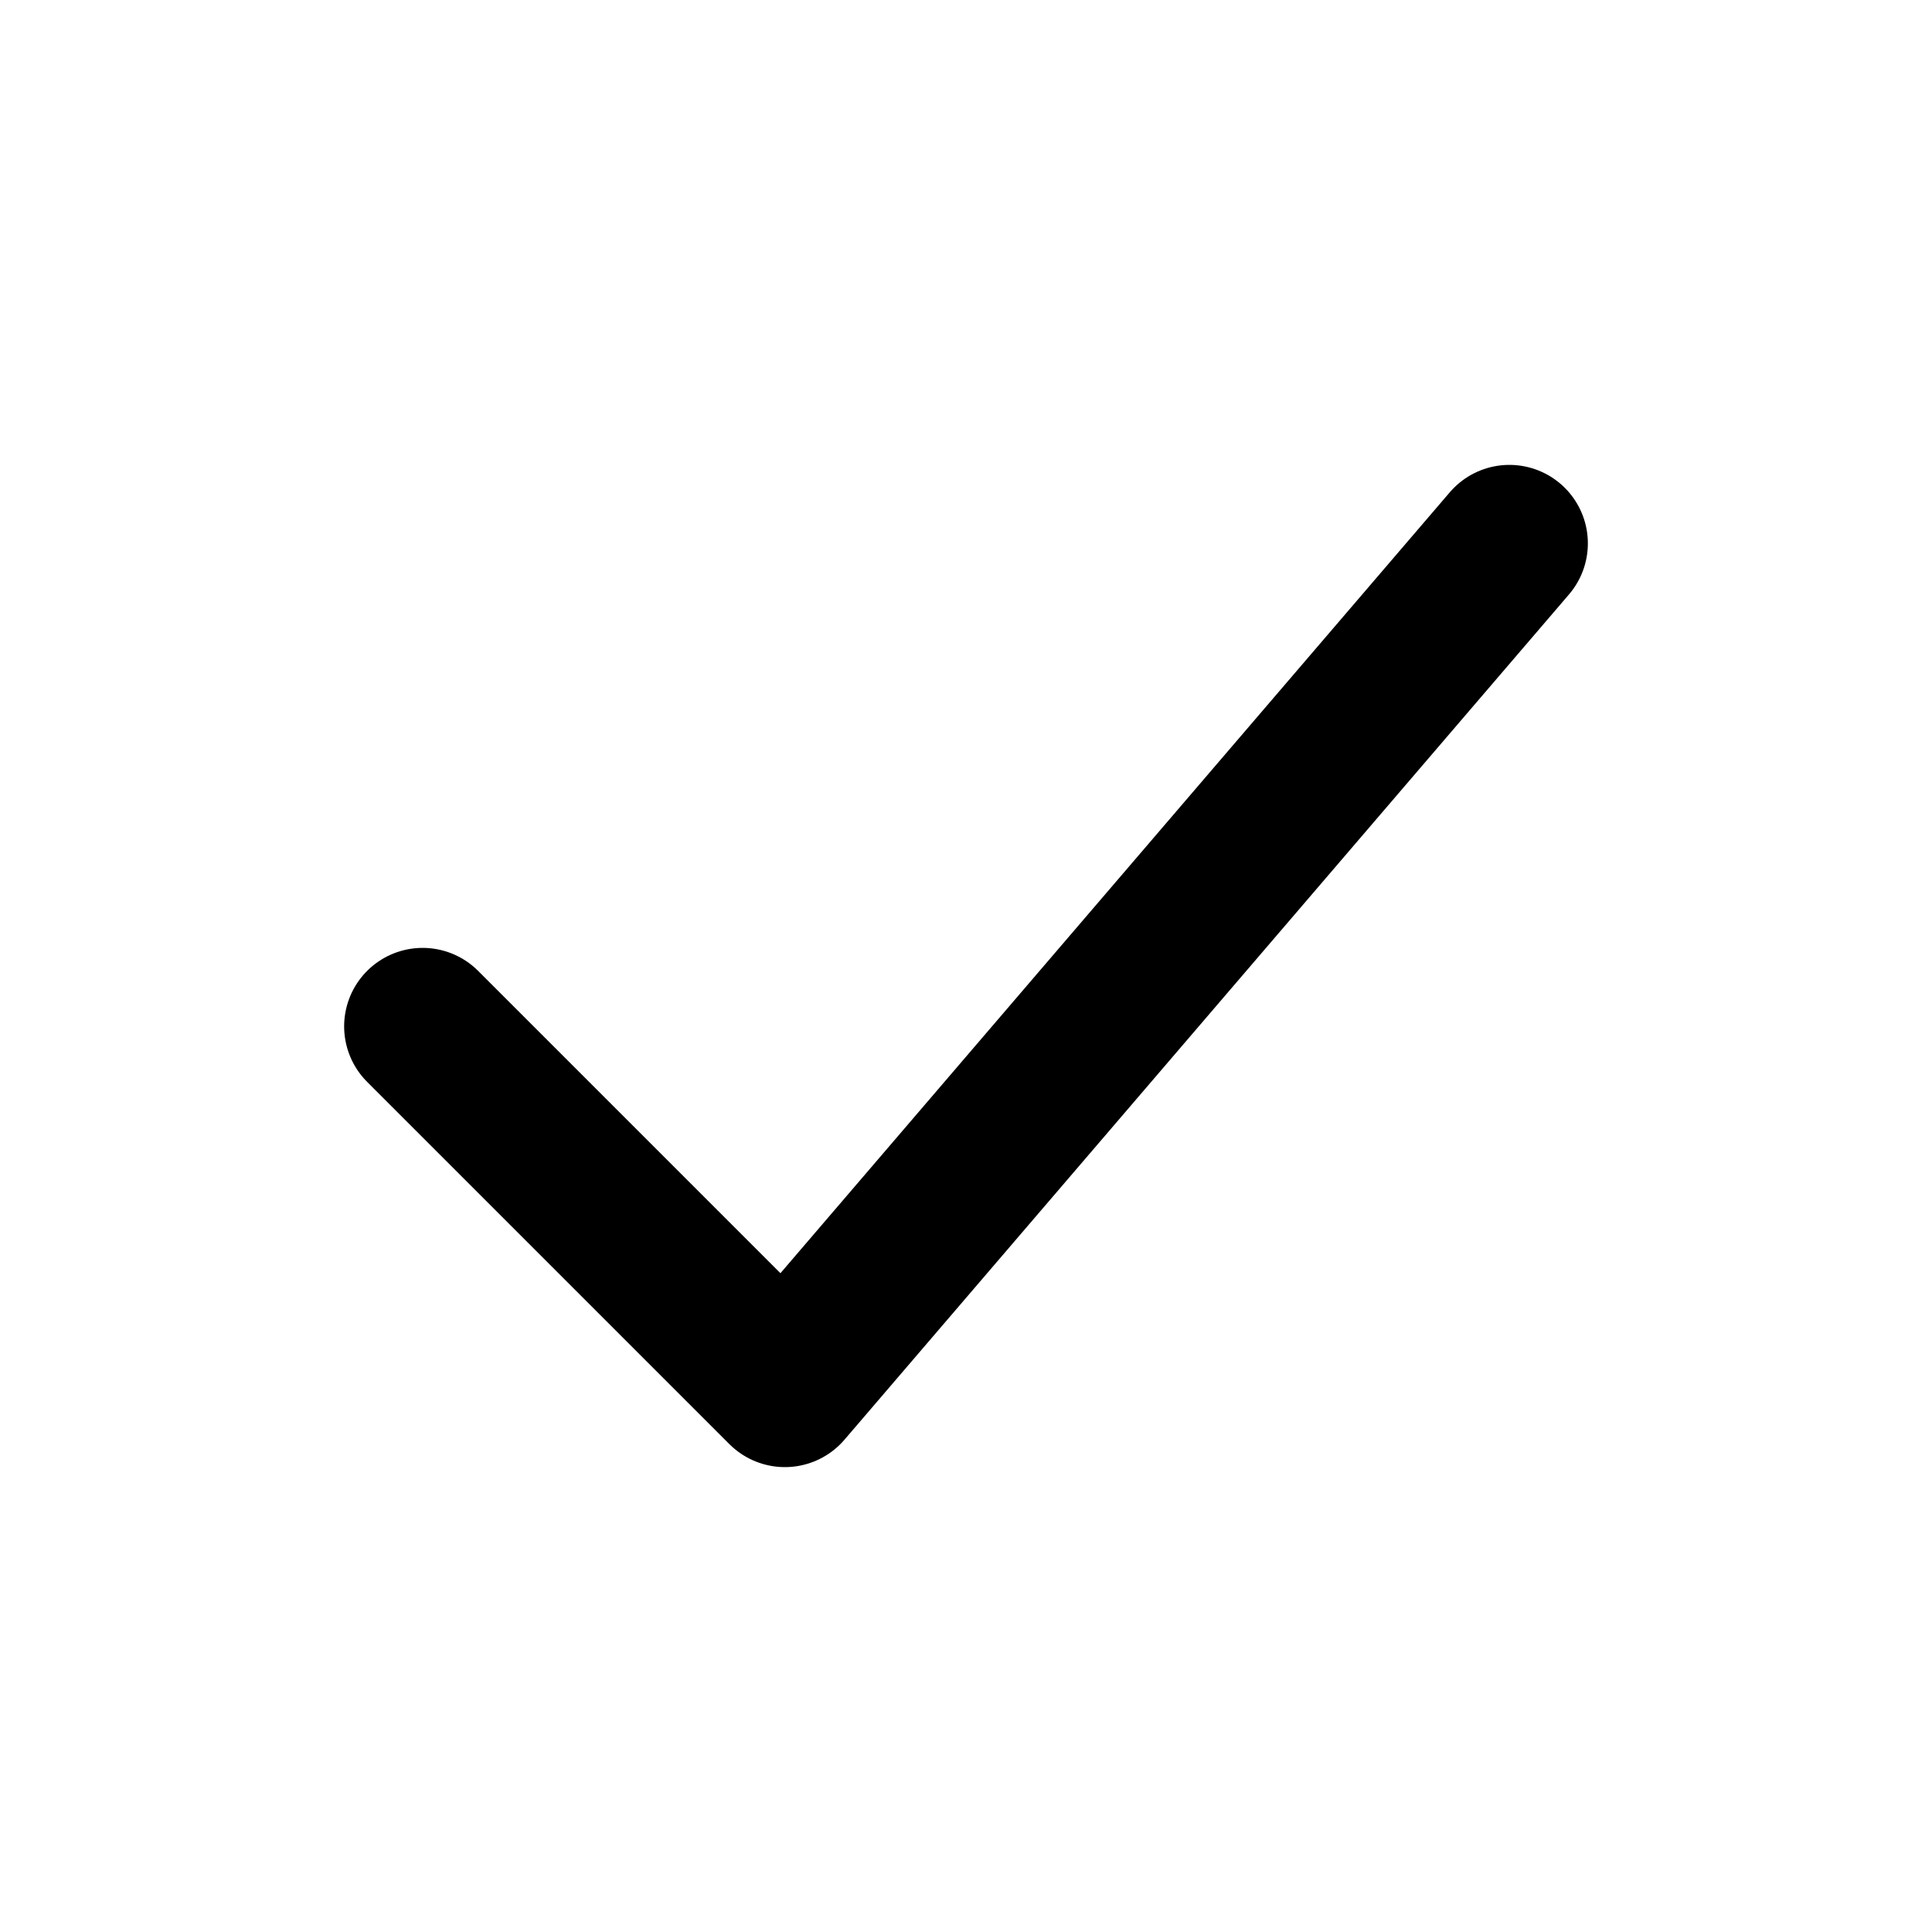
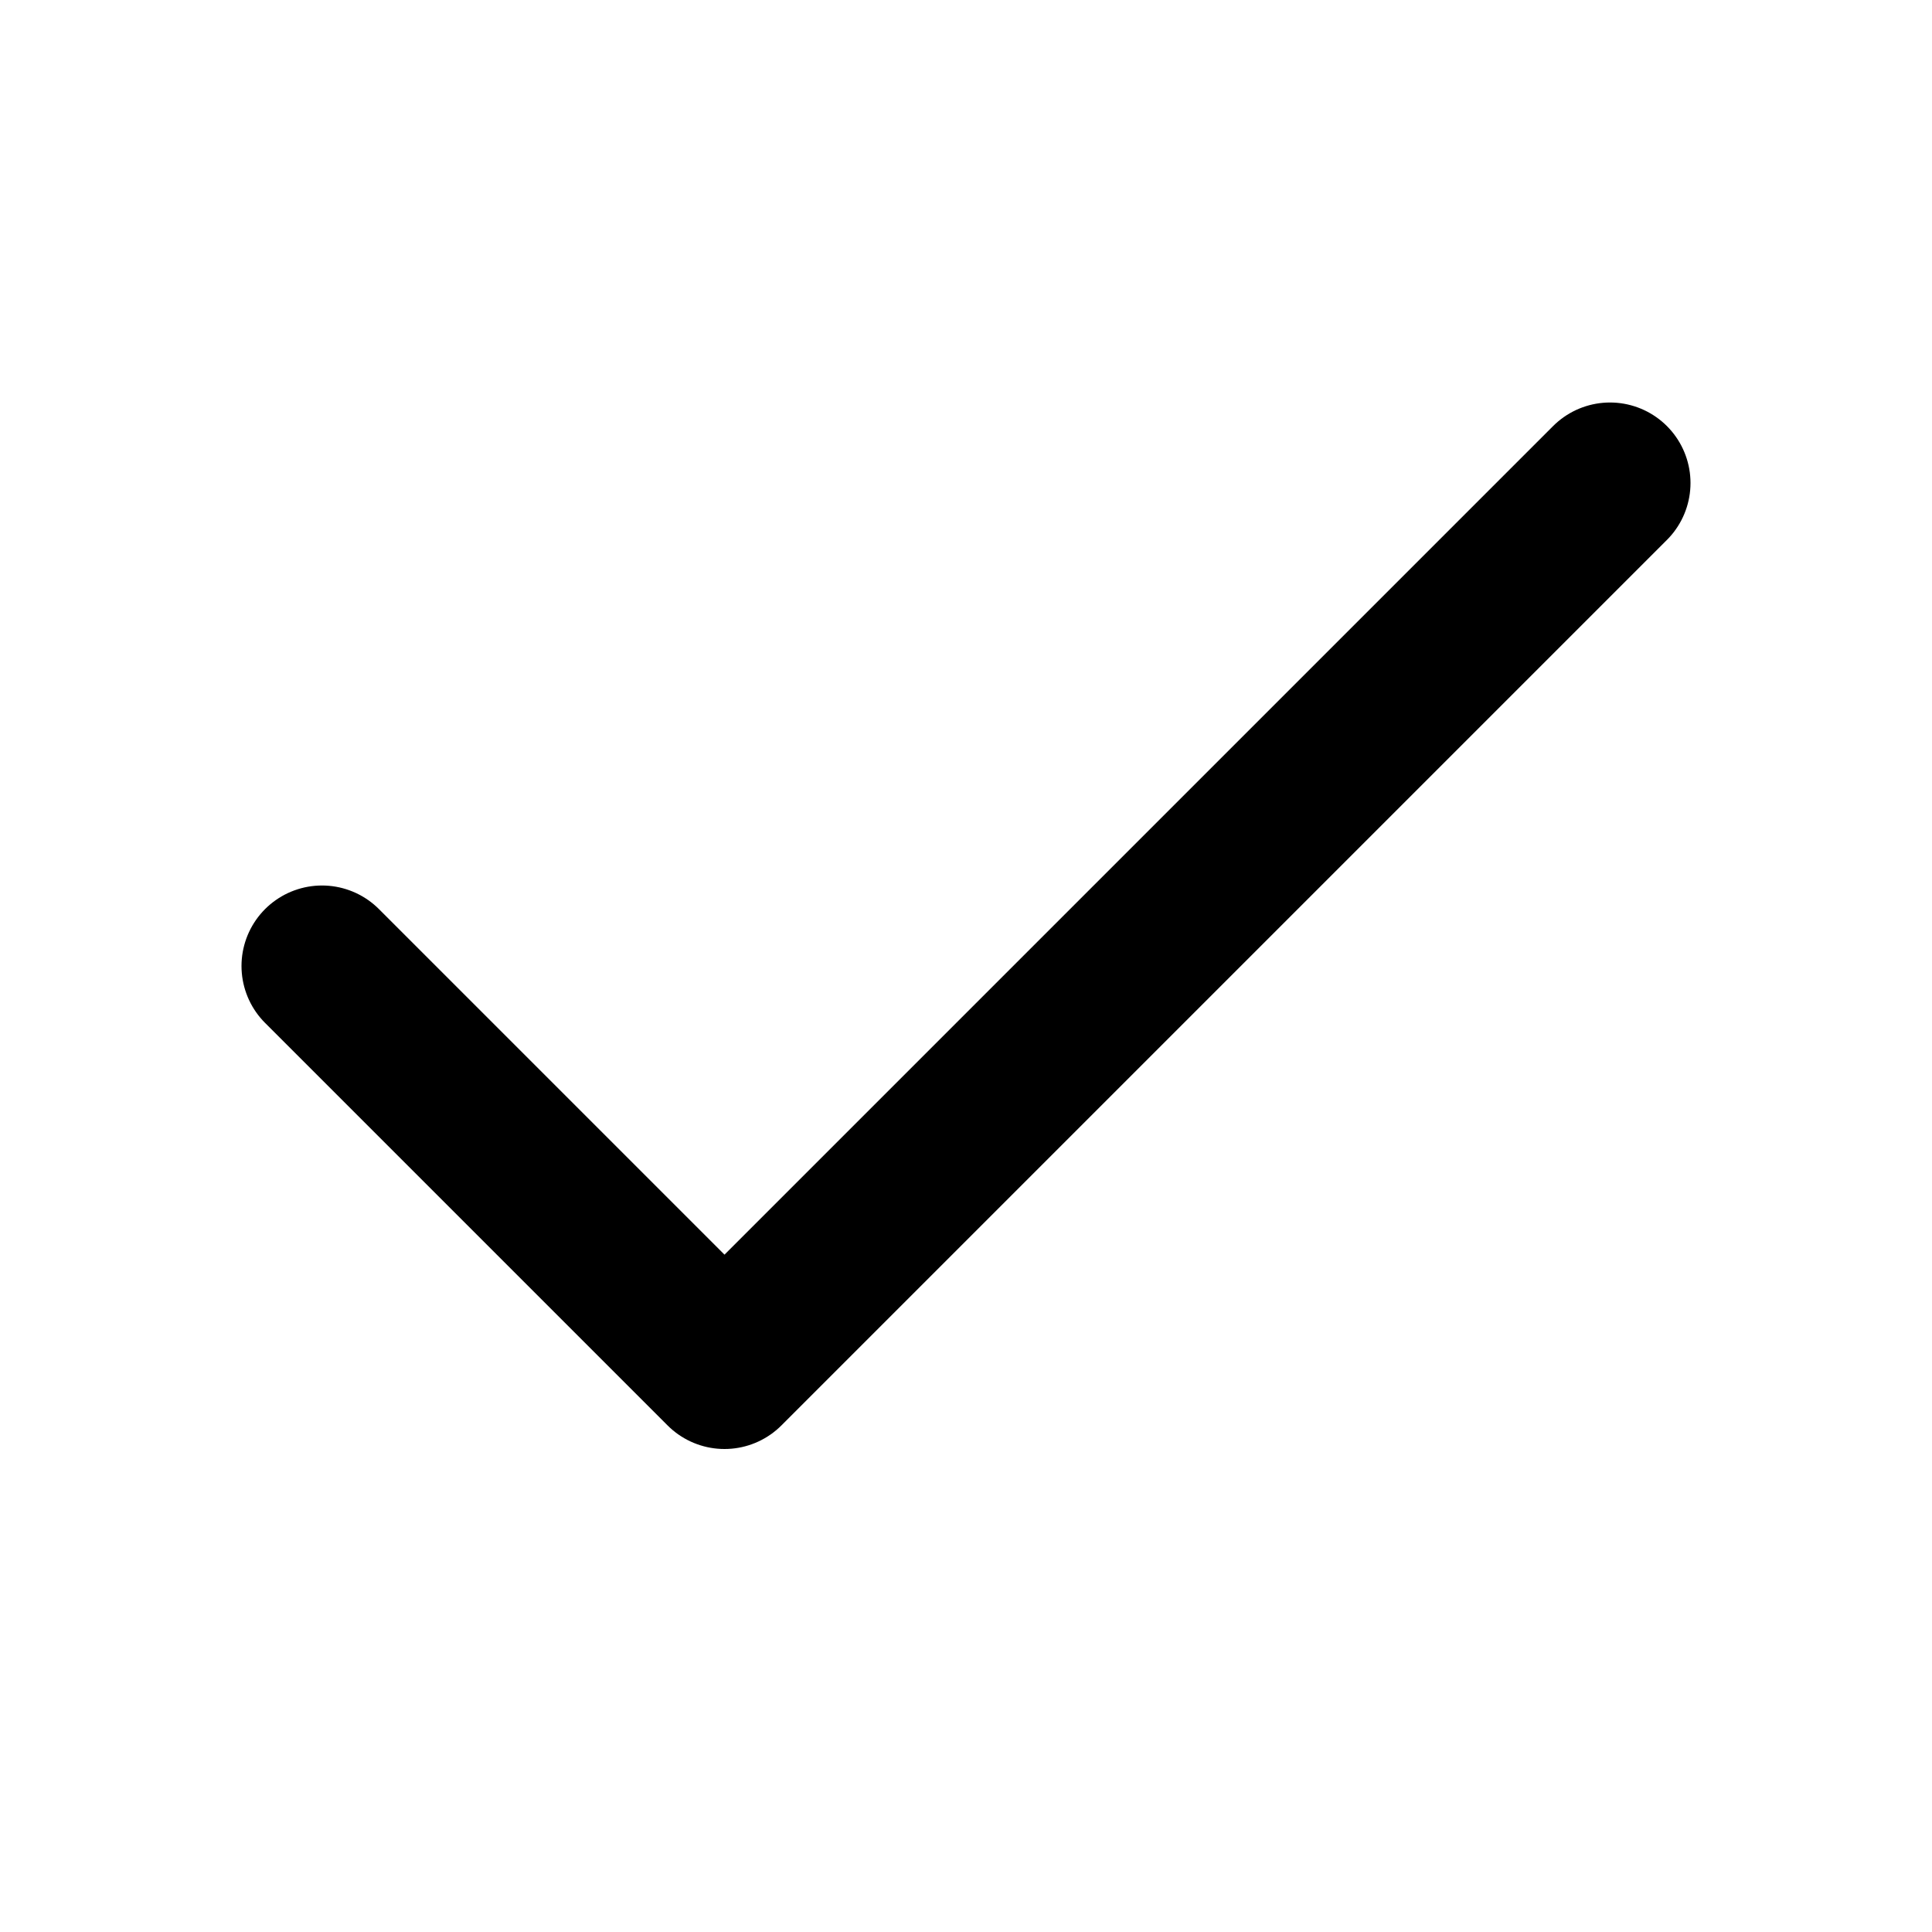
- <svg xmlns="http://www.w3.org/2000/svg" width="16" height="16" viewBox="0 0 16 16" fill="none" stroke="#000" stroke-width="1.3" stroke-linecap="round" stroke-linejoin="round">
-   <path d="M3.5 8.5l3 3 6-7" />
+ <svg xmlns="http://www.w3.org/2000/svg" width="24" height="24" viewBox="0 0 24 24" fill="none" stroke="#000" stroke-width="2" stroke-linecap="round" stroke-linejoin="round">
+   <path d="M20 6 9 17l-5-5" />
</svg>
